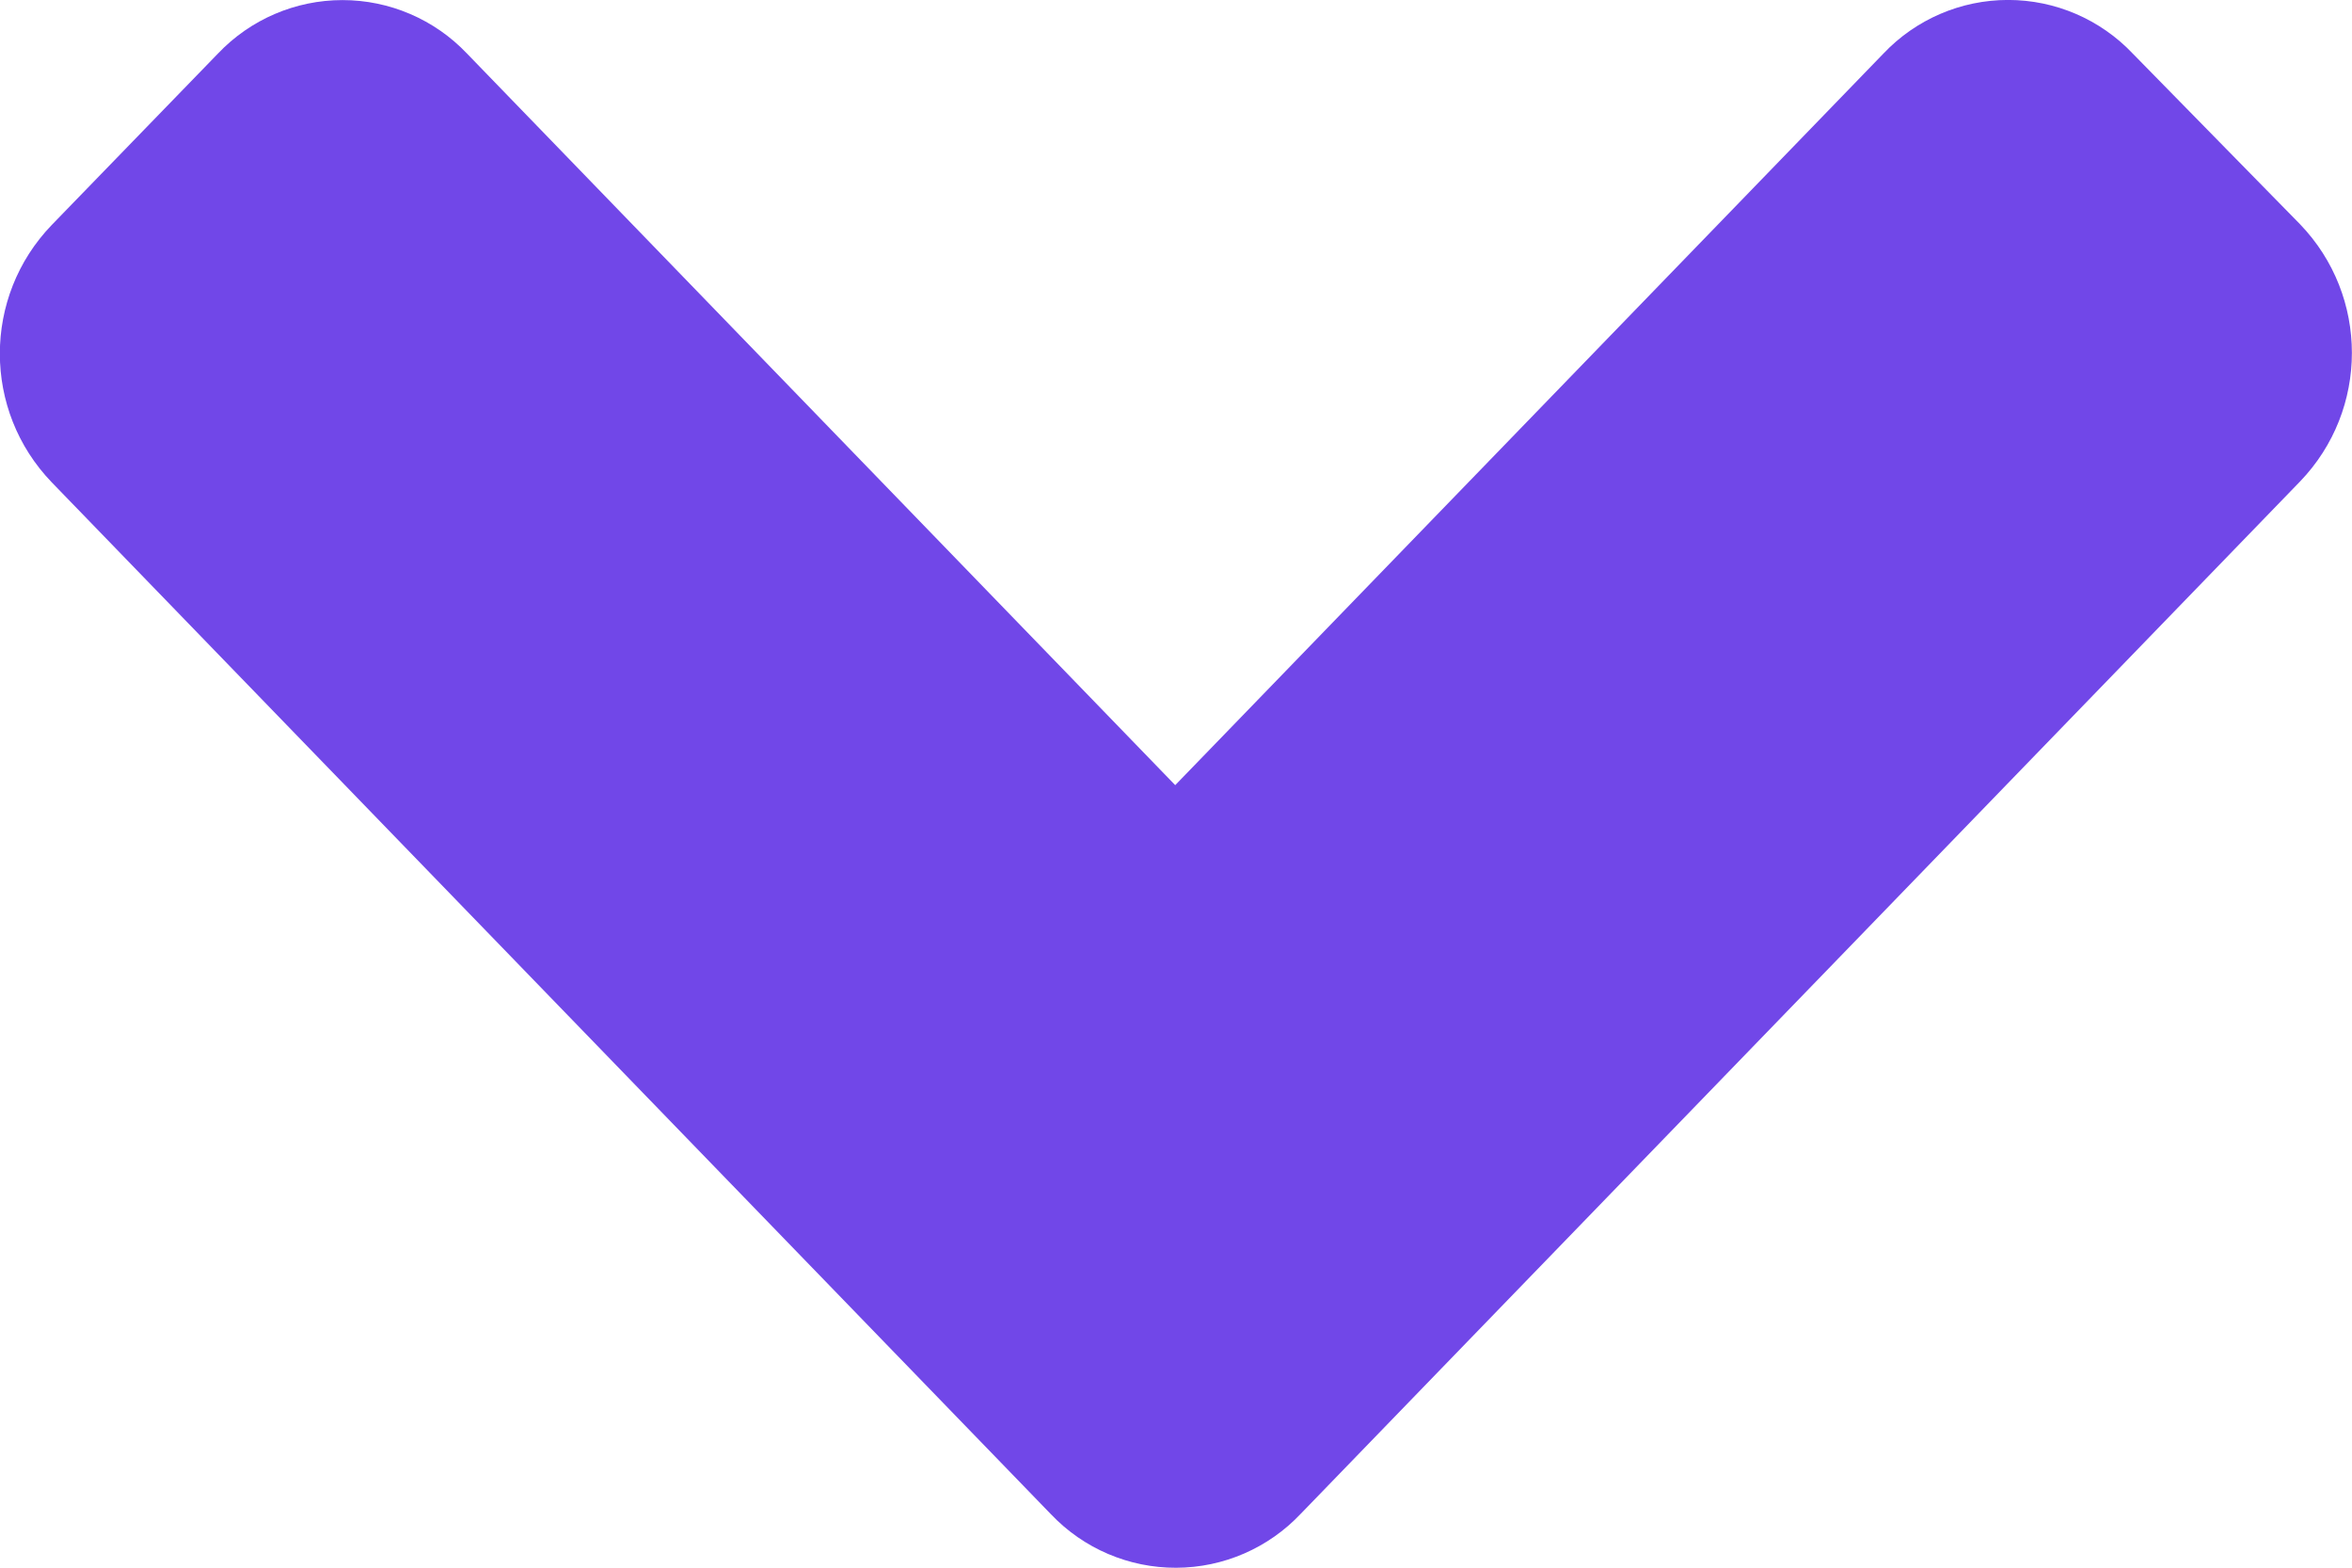
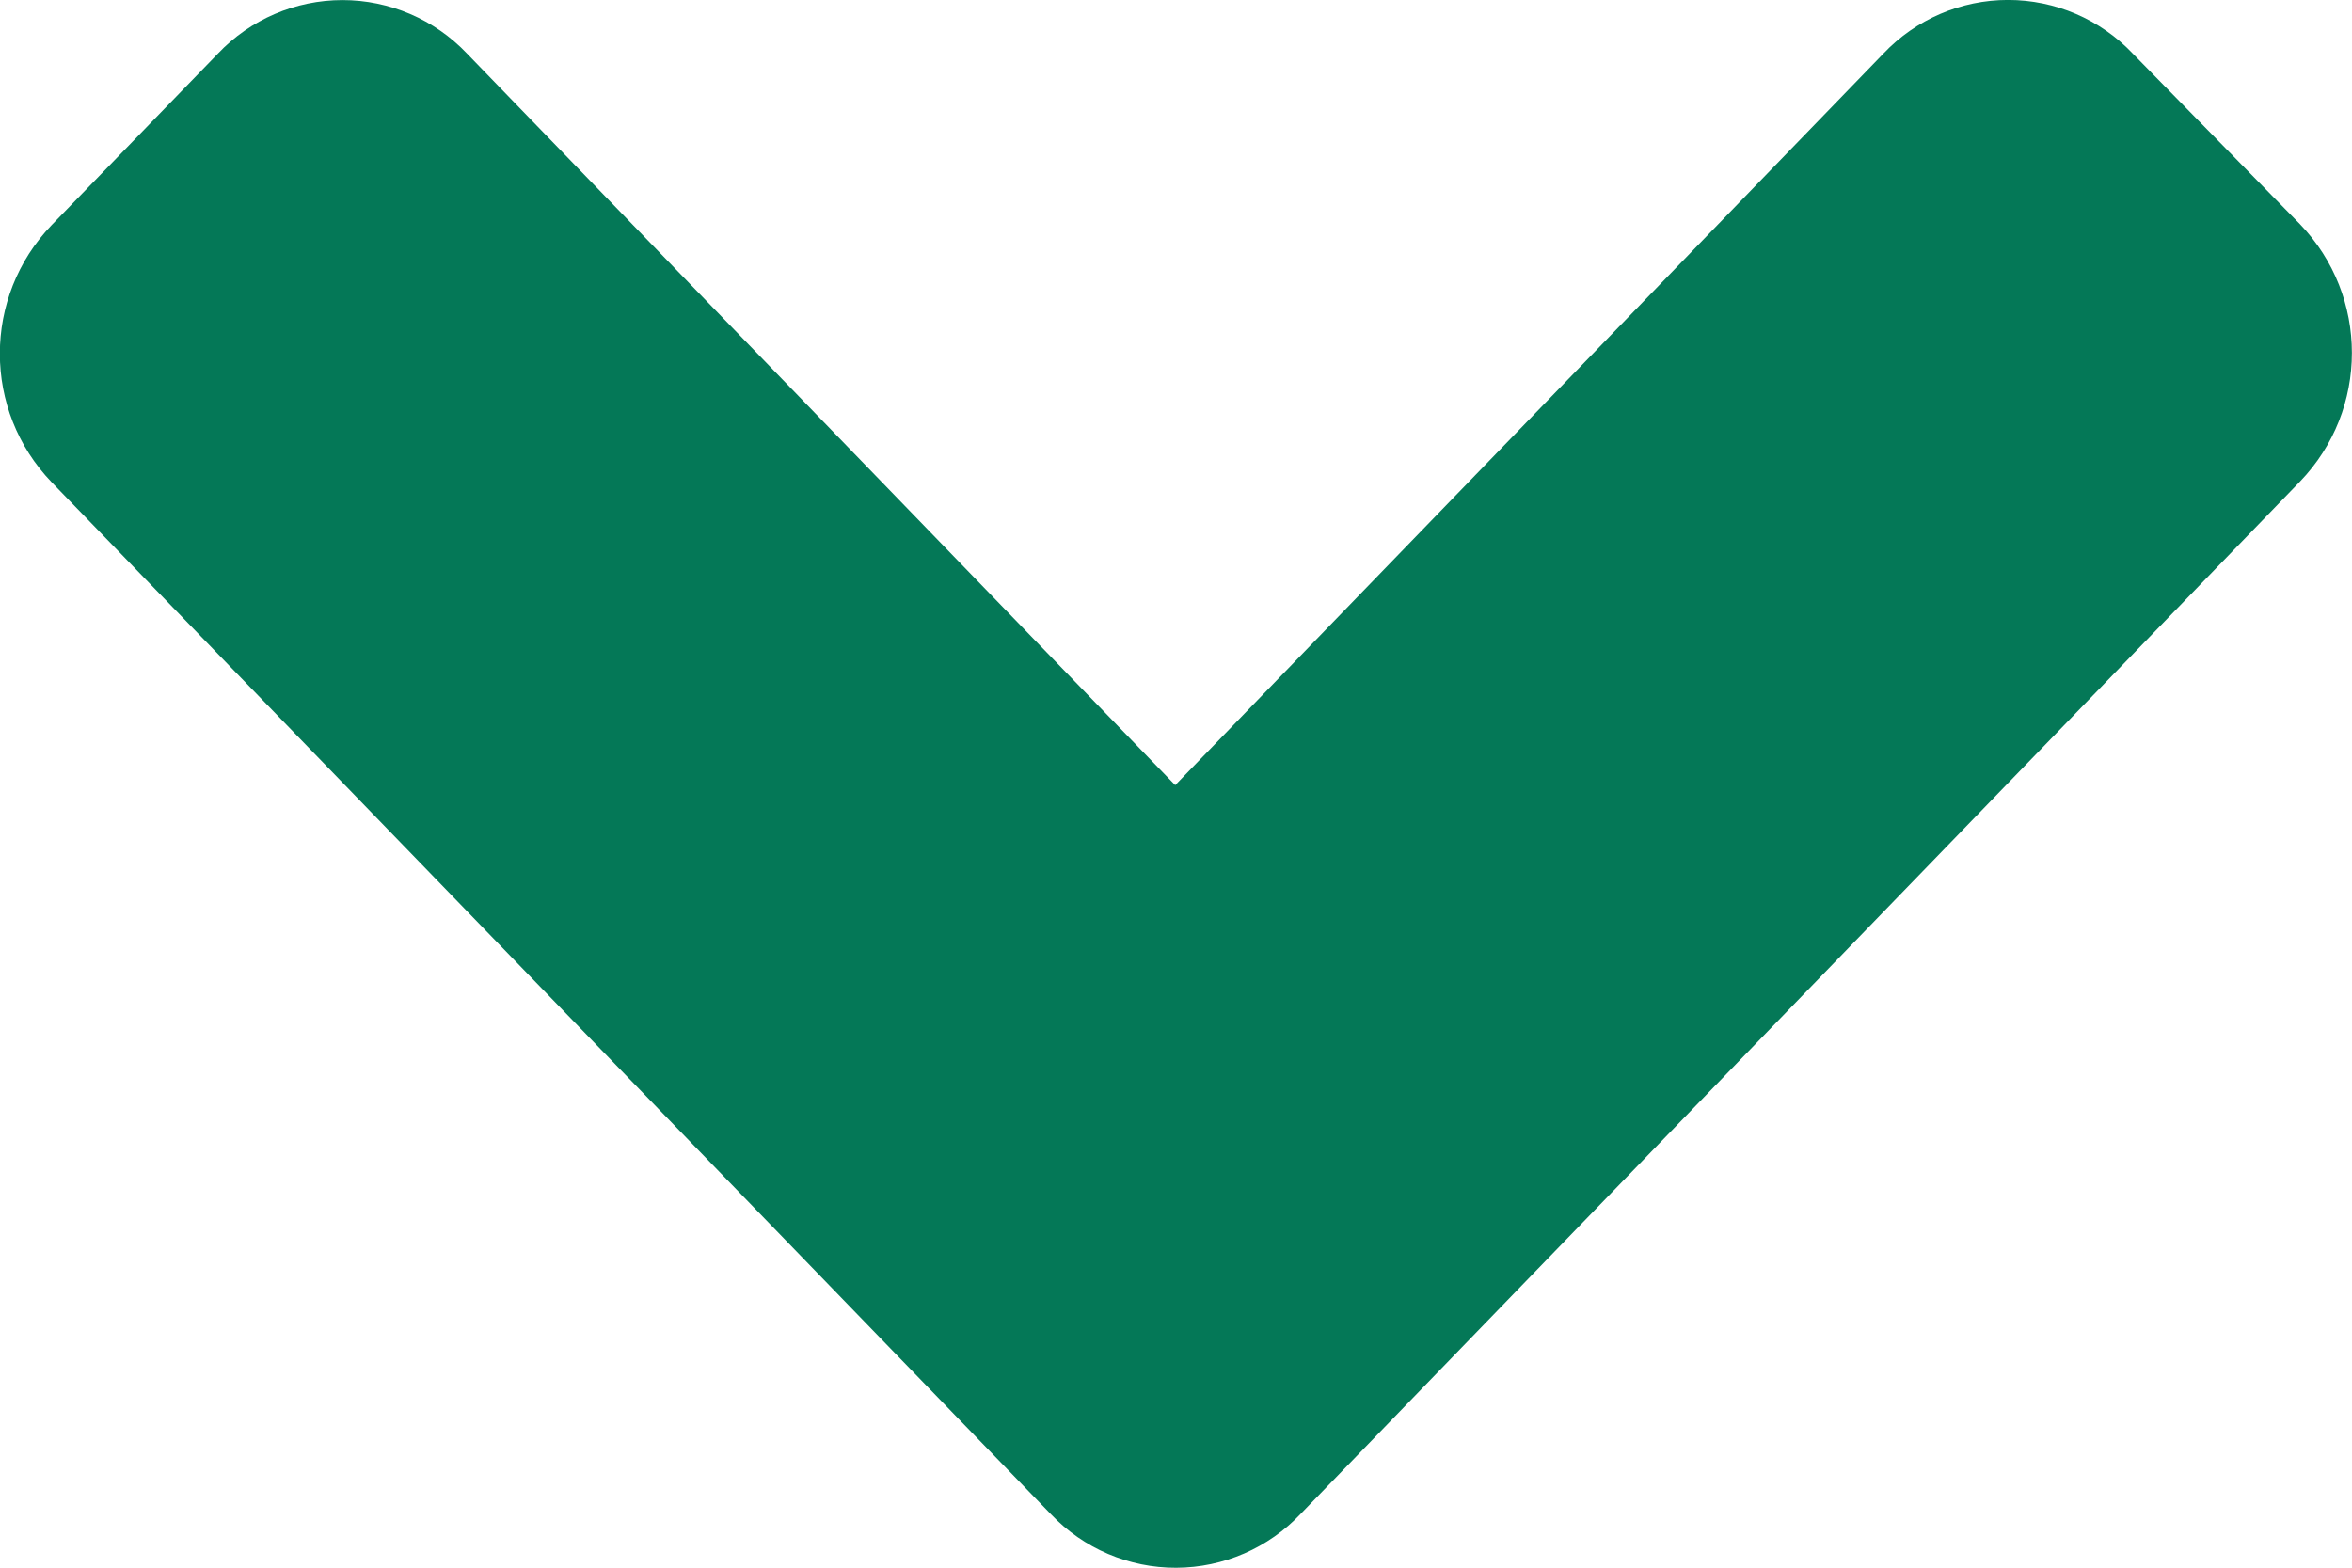
<svg xmlns="http://www.w3.org/2000/svg" width="9" height="6" fill="none">
-   <path fill="#7147E8" d="M4.022 5.796.198 1.846a.71.71 0 0 1 0-.985L.834.205a.657.657 0 0 1 .953 0l2.71 2.8 2.71-2.8a.657.657 0 0 1 .954 0l.64.653a.71.71 0 0 1 0 .985l-3.823 3.95a.658.658 0 0 1-.956.003Z" />
+   <path fill="#047857" d="M4.022 5.796.198 1.846a.71.71 0 0 1 0-.985L.834.205a.657.657 0 0 1 .953 0l2.71 2.8 2.71-2.8a.657.657 0 0 1 .954 0l.64.653a.71.71 0 0 1 0 .985l-3.823 3.95a.658.658 0 0 1-.956.003Z" />
</svg>
